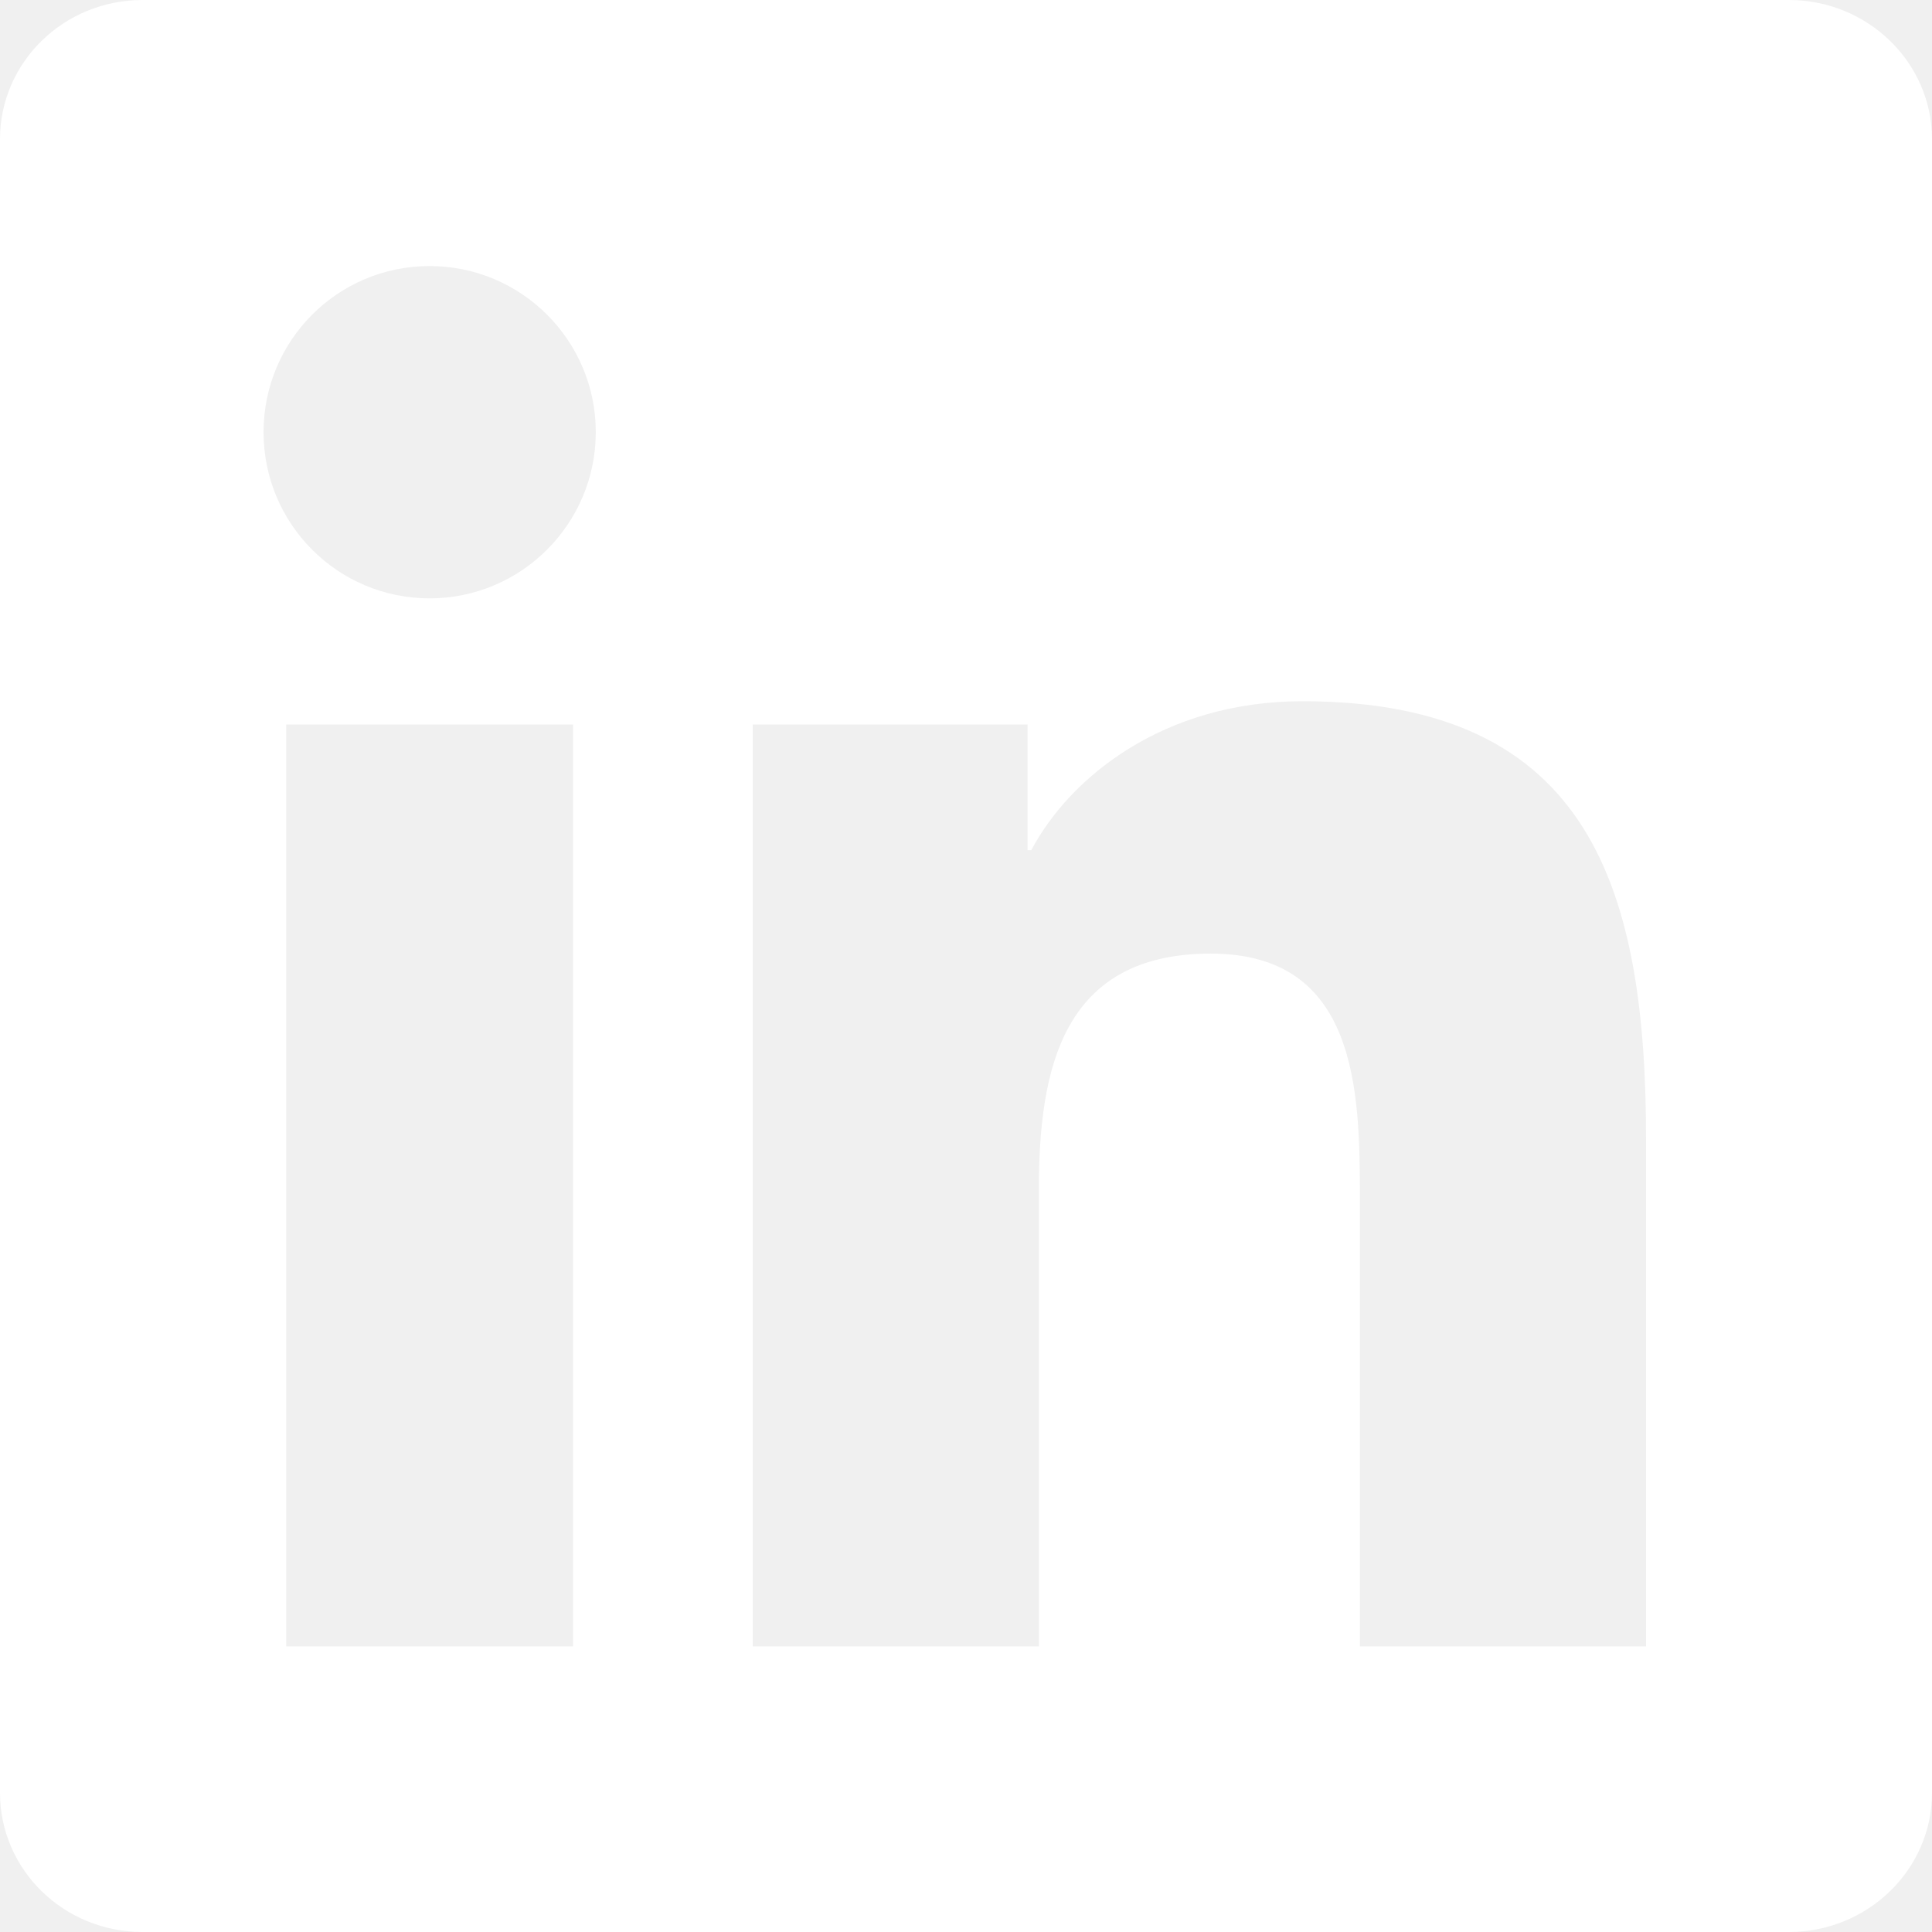
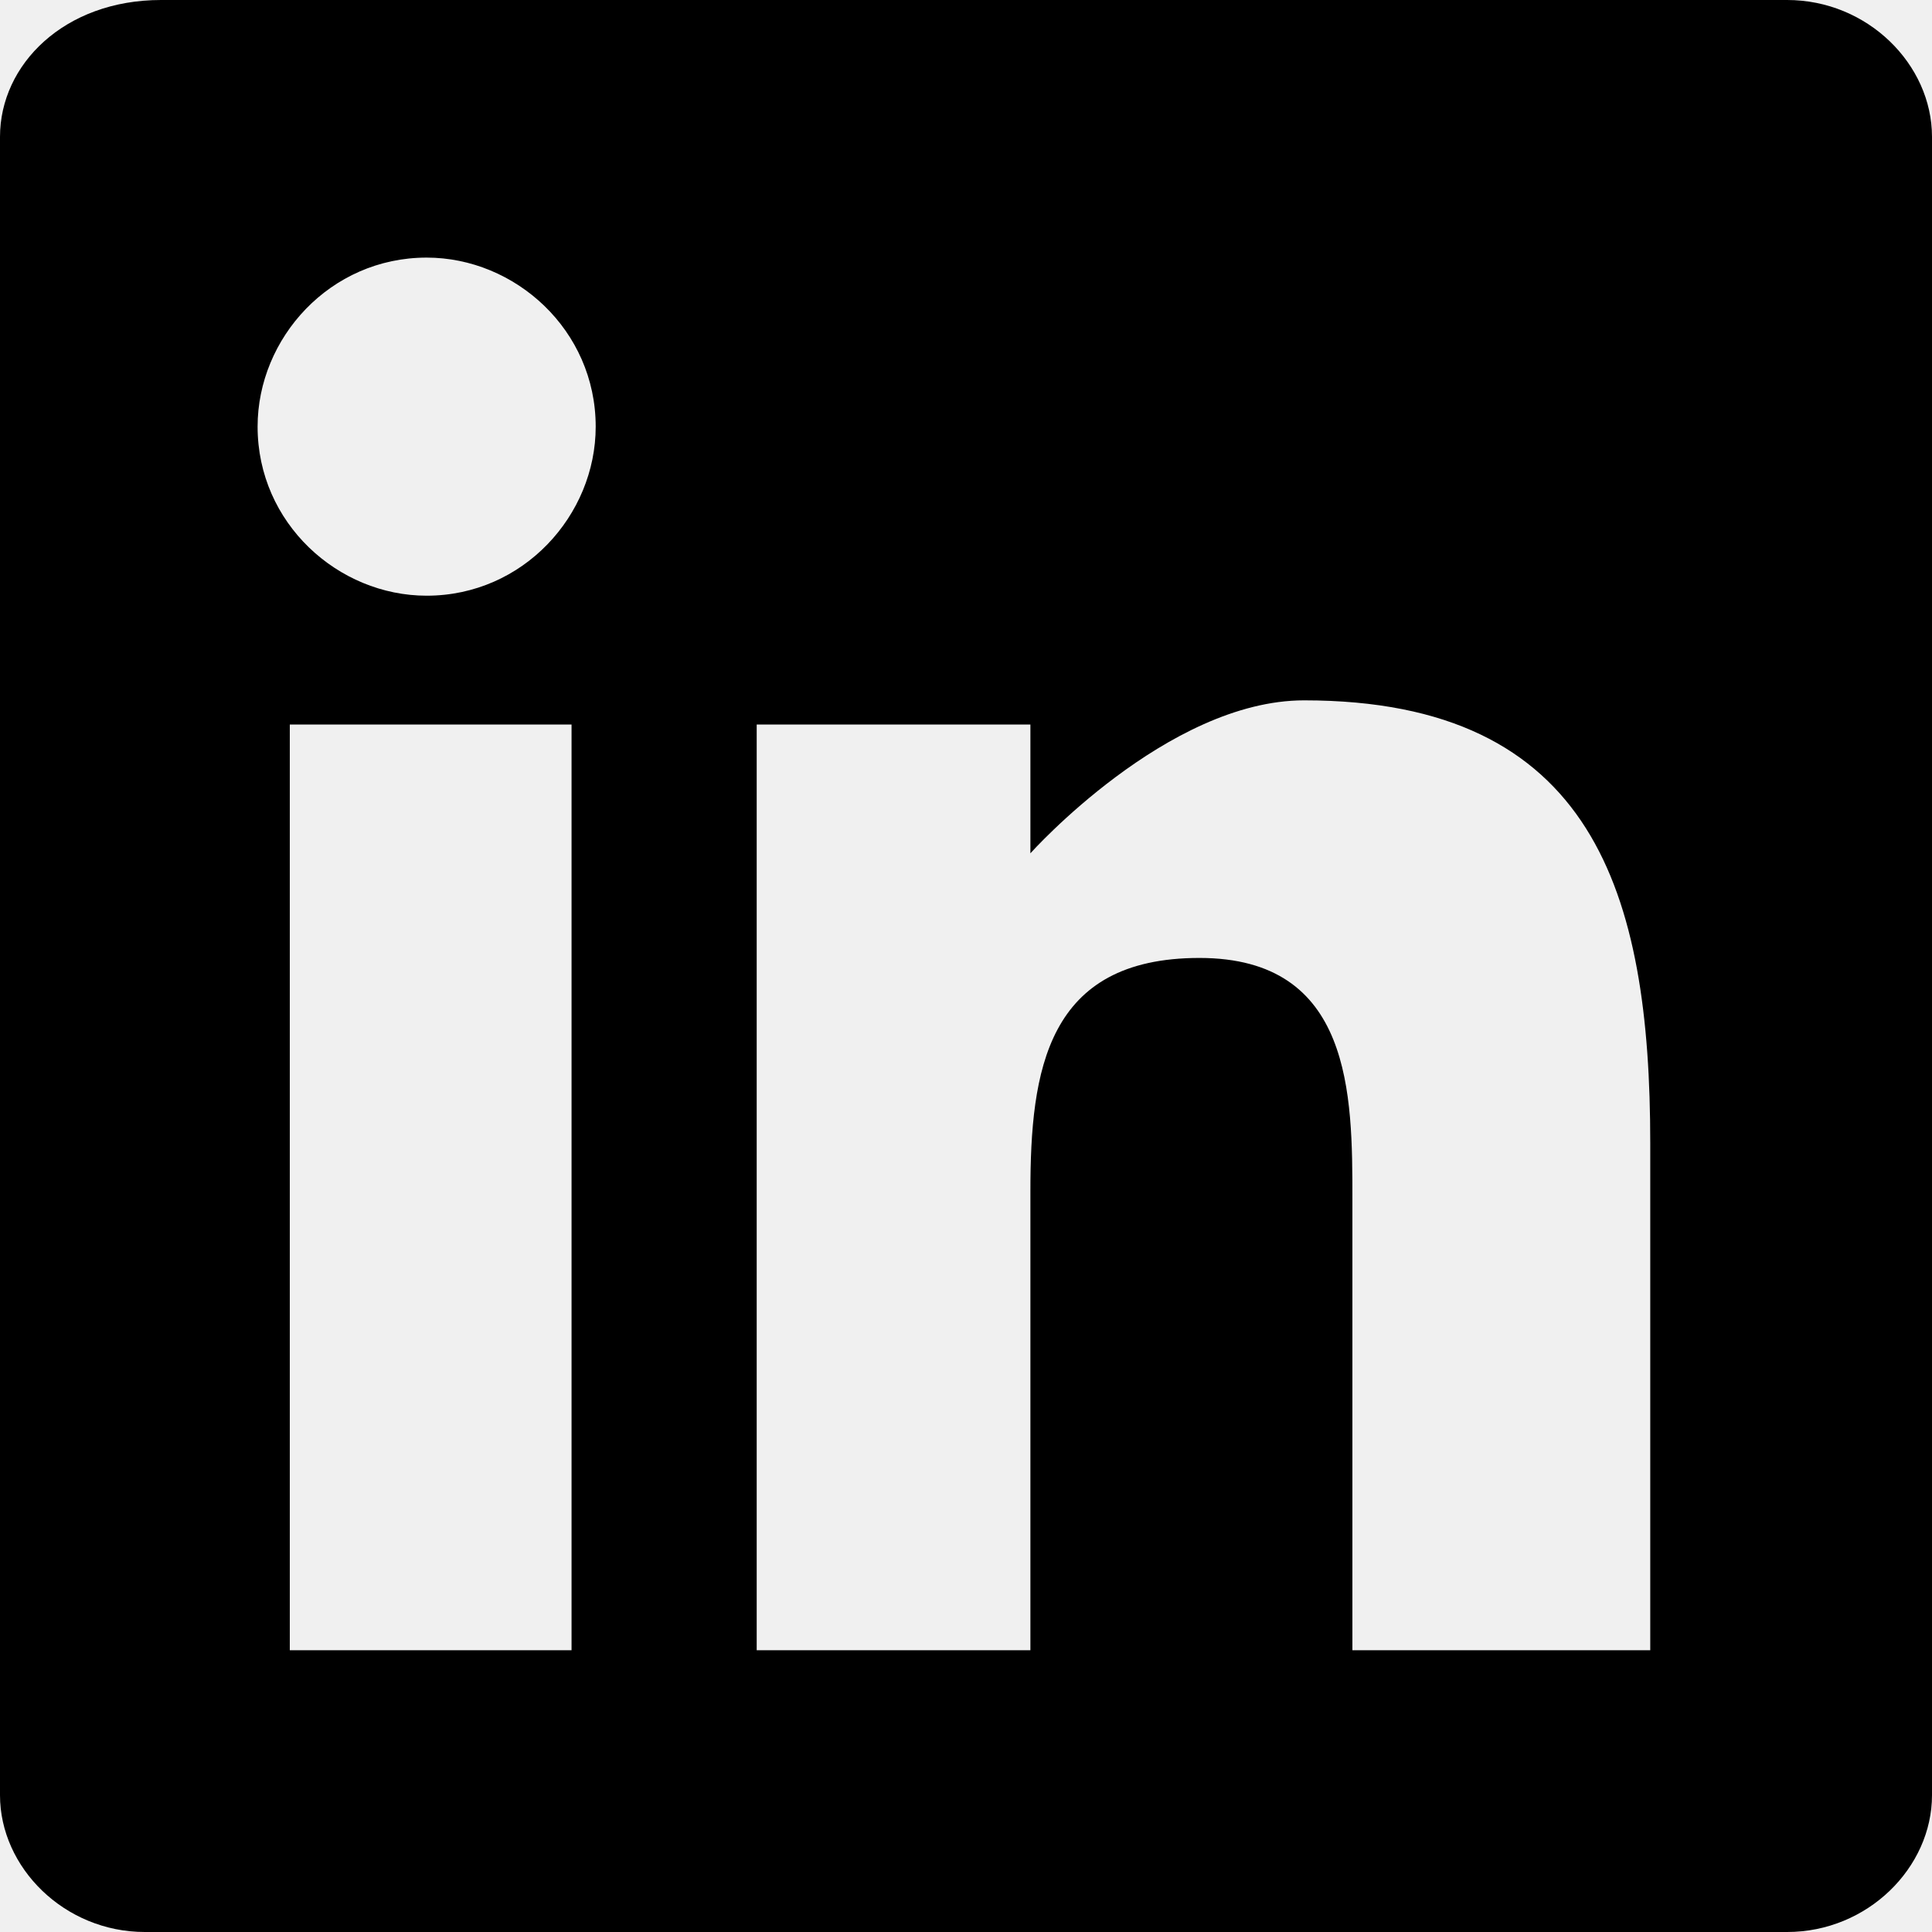
- <svg xmlns="http://www.w3.org/2000/svg" role="img" width="24" height="24" viewBox="0 0 24 24">
-   <path fill="#fff" d="M20.447 20.452h-3.554v-5.569c0-1.328-.027-3.037-1.852-3.037-1.853 0-2.136 1.445-2.136 2.939v5.667H9.351V9h3.414v1.561h.046c.477-.9 1.637-1.85 3.37-1.85 3.601 0 4.267 2.37 4.267 5.455v6.286zM5.337 7.433c-1.144 0-2.063-.926-2.063-2.065 0-1.138.92-2.063 2.063-2.063 1.14 0 2.064.925 2.064 2.063 0 1.139-.925 2.065-2.064 2.065zm1.782 13.019H3.555V9h3.564v11.452zM22.225 0H1.771C.792 0 0 .774 0 1.729v20.542C0 23.227.792 24 1.771 24h20.451C23.2 24 24 23.227 24 22.271V1.729C24 .774 23.2 0 22.222 0h.003z" />
+ <svg xmlns="http://www.w3.org/2000/svg" width="24" height="24" viewBox="0 0 24 24">
+   <path style="fill:#000" d="m 20.4,20.5 h -3.6 v -5.6 c 0,-1.3 -0,-3 -1.9,-3 -1.9,0 -2.1,1.4 -2.1,2.9 v 5.7 H 9.4 V 9 h 3.4 v 1.6 c 0,0 1.7,-1.9 3.4,-1.9 3.6,0 4.3,2.4 4.3,5.5 v 6.3 z M 5.3,7.4 c -1.1,0 -2.1,-0.9 -2.1,-2.1 0,-1.1 0.9,-2.1 2.1,-2.1 1.1,0 2.1,0.9 2.1,2.1 0,1.1 -0.9,2.1 -2.1,2.1 z M 7.1,20.5 H 3.6 V 9 H 7.1 Z M 22.2,0 H 2 C 0.8,0 0,0.8 0,1.7 V 22.3 C 0,23.2 0.8,24 1.8,24 H 22.2 C 23.2,24 24,23.2 24,22.3 V 1.7 C 24,0.8 23.2,0 22.2,0 Z" />
</svg>
